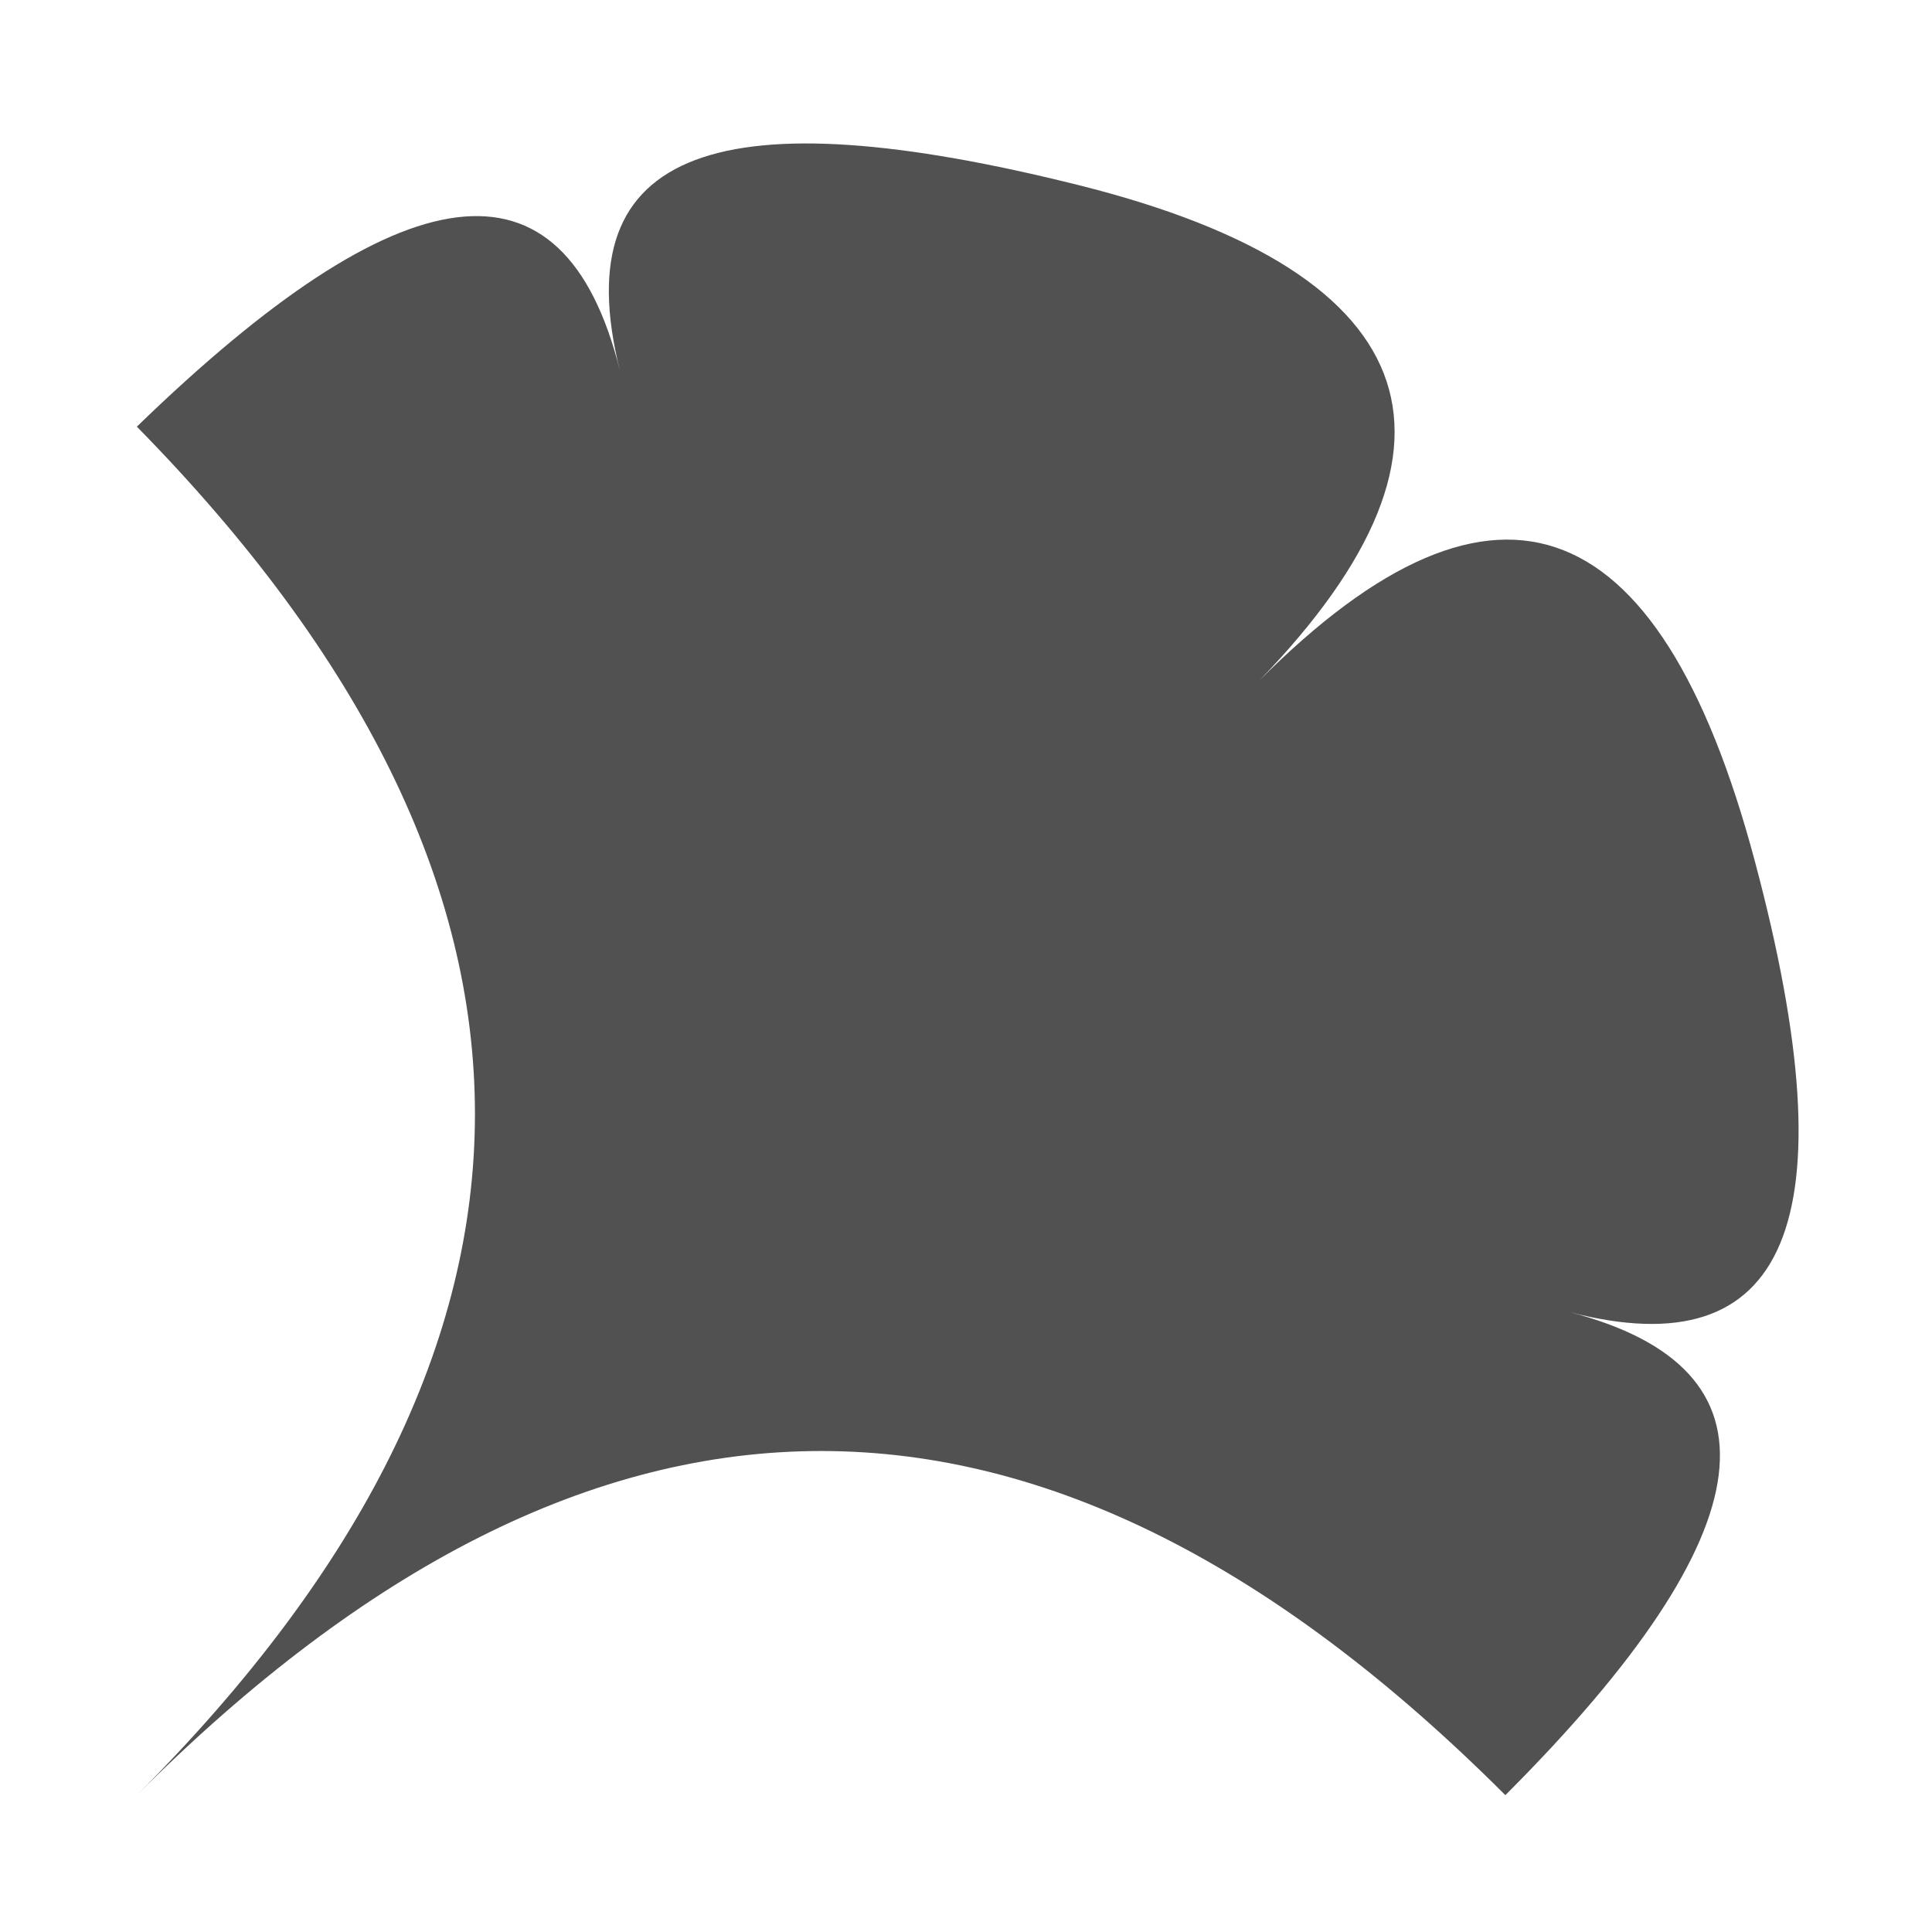
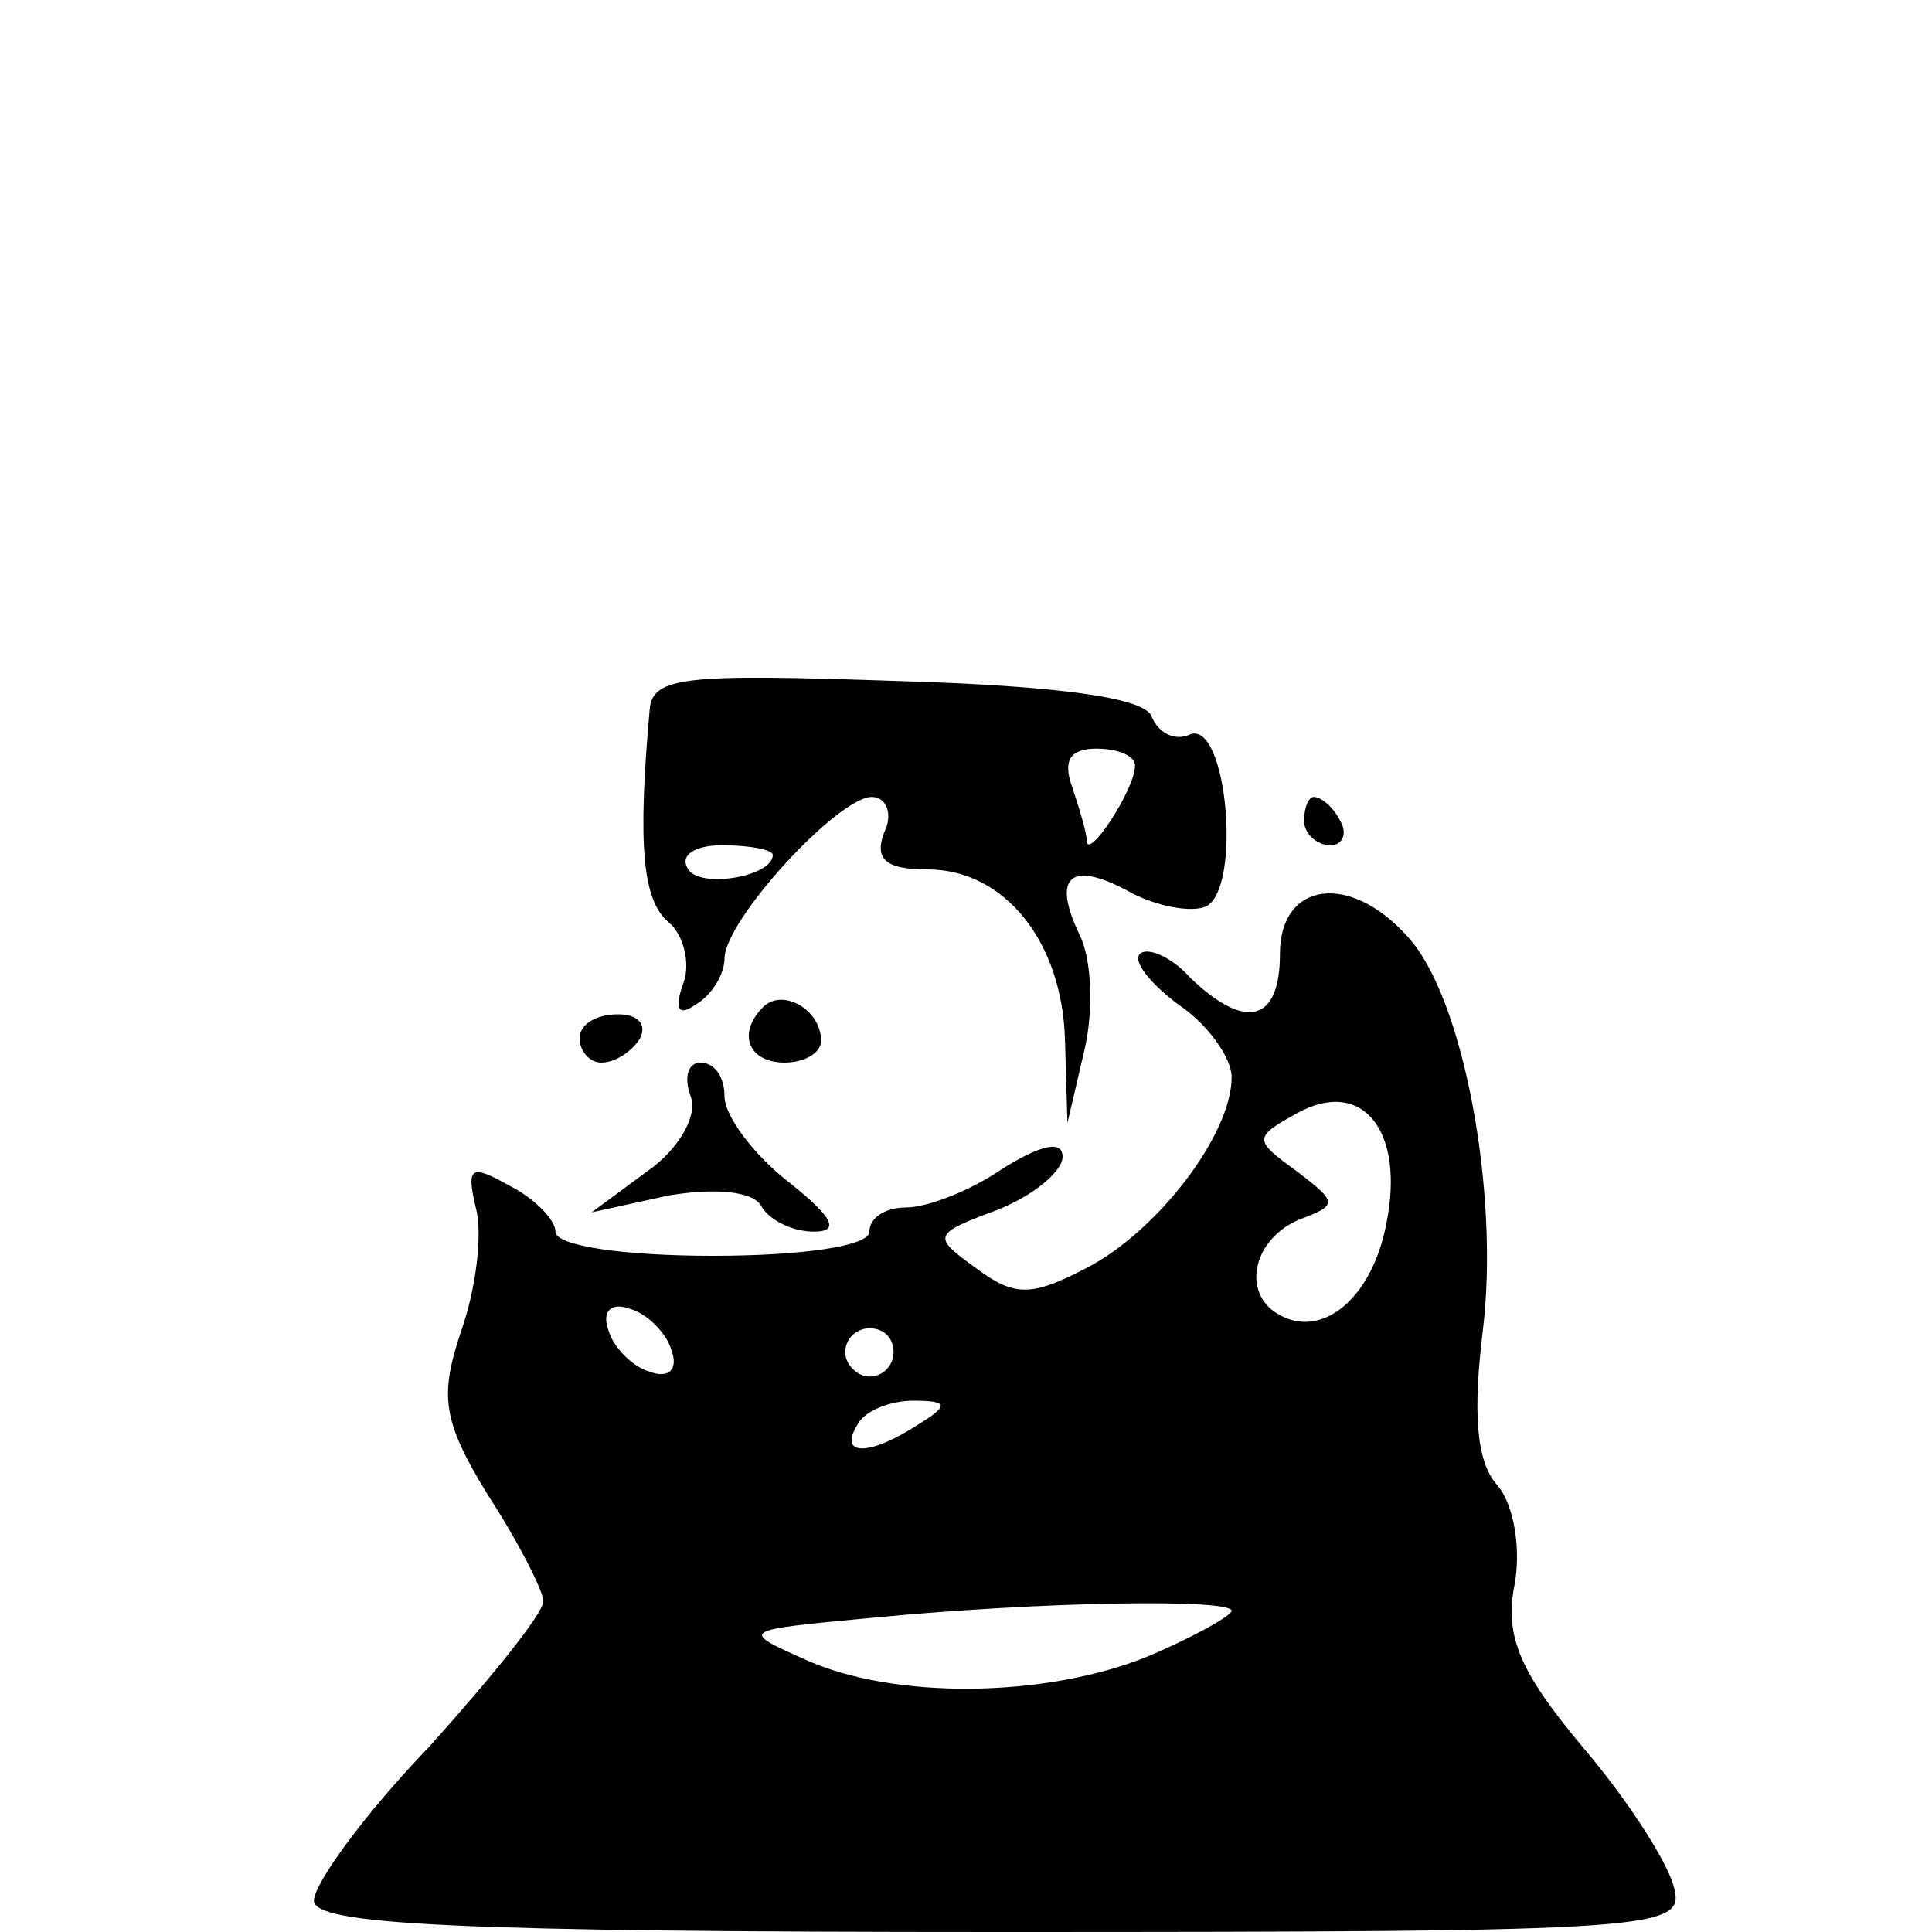
- <svg xmlns="http://www.w3.org/2000/svg" version="1.1" x="0px" y="0px" width="24px" height="24px" viewBox="0 0 24 24">
-   <style type="text/css">
- 	.st0{fill:#515151;}
- </style>
-   <path class="st0" d="M1.7,22.3c5.7-5.7,11.3-5.7,17,0c3.3-3.3,3.5-5.3,0.8-6c2.7,0.7,3.5-1.1,2.3-5.6s-3.3-5.2-6.3-2.1  c3-3,2.3-5.2-2.1-6.3S7,1.8,7.7,4.6C7,1.8,5,2.1,1.7,5.3C7.3,11,7.3,16.7,1.7,22.3" />
+ <svg xmlns="http://www.w3.org/2000/svg" version="1.0" width="80pt" height="80pt" viewBox="0 0 80 80" preserveAspectRatio="xMidYMid meet">
+   <g transform="translate(0,80) scale(0.1,-0.1)" fill="#000000" stroke="none">
+     <path d="M269 506 c-5 -56 -3 -79 8 -88 6 -5 9 -17 6 -25 -4 -11 -2 -14 5 -9 7 4 12 13 12 19 0 16 47 67 61 67 6 0 9 -7 5 -15 -4 -11 1 -15 18 -15 32 0 56 -30 57 -71 l1 -34 7 30 c4 17 3 38 -2 48 -12 25 -3 31 22 17 12 -6 26 -8 31 -5 14 9 8 76 -7 71 -6 -3 -13 0 -16 7 -2 8 -38 13 -105 15 -88 3 -102 2 -103 -12z m201 -23 c0 -10 -20 -40 -20 -31 0 3 -3 13 -6 22 -4 11 -1 16 10 16 9 0 16 -3 16 -7z m-150 -37 c0 -9 -30 -14 -35 -6 -4 6 3 10 14 10 12 0 21 -2 21 -4z" />
+     <path d="M540 460 c0 -5 5 -10 11 -10 5 0 7 5 4 10 -3 6 -8 10 -11 10 -2 0 -4 -4 -4 -10z" />
+     <path d="M530 405 c0 -28 -14 -32 -37 -10 -8 9 -18 13 -21 10 -3 -3 4 -12 16 -21 12 -8 22 -22 22 -30 0 -24 -31 -64 -60 -79 -23 -12 -30 -12 -46 0 -18 13 -18 14 9 24 15 6 27 16 27 22 0 7 -9 5 -25 -5 -13 -9 -31 -16 -40 -16 -8 0 -15 -4 -15 -10 0 -6 -28 -10 -65 -10 -36 0 -65 4 -65 10 0 5 -9 14 -19 19 -16 9 -18 8 -14 -9 3 -11 0 -34 -6 -51 -9 -27 -8 -37 11 -68 13 -20 23 -40 23 -44 0 -5 -21 -31 -47 -60 -27 -28 -48 -57 -48 -64 0 -10 58 -13 284 -13 276 0 284 1 279 19 -3 11 -20 37 -38 58 -25 30 -32 45 -28 66 3 15 0 34 -7 42 -9 10 -10 31 -6 64 7 57 -8 138 -31 163 -24 27 -53 23 -53 -7z m44 -112 c-6 -31 -27 -48 -45 -37 -15 9 -10 31 9 39 16 6 16 7 -1 20 -18 13 -18 14 0 24 27 15 45 -7 37 -46z m-296 -52 c3 -8 -1 -12 -9 -9 -7 2 -15 10 -17 17 -3 8 1 12 9 9 7 -2 15 -10 17 -17z m92 -1 c0 -5 -4 -10 -10 -10 -5 0 -10 5 -10 10 0 6 5 10 10 10 6 0 10 -4 10 -10z m10 -30 c-20 -13 -33 -13 -25 0 3 6 14 10 23 10 15 0 15 -2 2 -10z m130 -77 c0 -2 -16 -11 -35 -19 -42 -17 -105 -18 -142 -1 -27 12 -26 12 27 17 72 7 150 8 150 3z" />
+     <path d="M316 383 c-11 -11 -6 -23 9 -23 8 0 15 4 15 9 0 13 -16 22 -24 14z" />
+     <path d="M240 370 c0 -5 4 -10 9 -10 6 0 13 5 16 10 3 6 -1 10 -9 10 -9 0 -16 -4 -16 -10z" />
+     <path d="M286 346 c3 -8 -5 -22 -18 -31 l-23 -17 32 7 c18 3 34 2 38 -4 3 -6 13 -11 22 -11 11 0 8 6 -11 21 -14 11 -26 27 -26 35 0 8 -4 14 -10 14 -5 0 -7 -6 -4 -14z" />
+   </g>
</svg>
